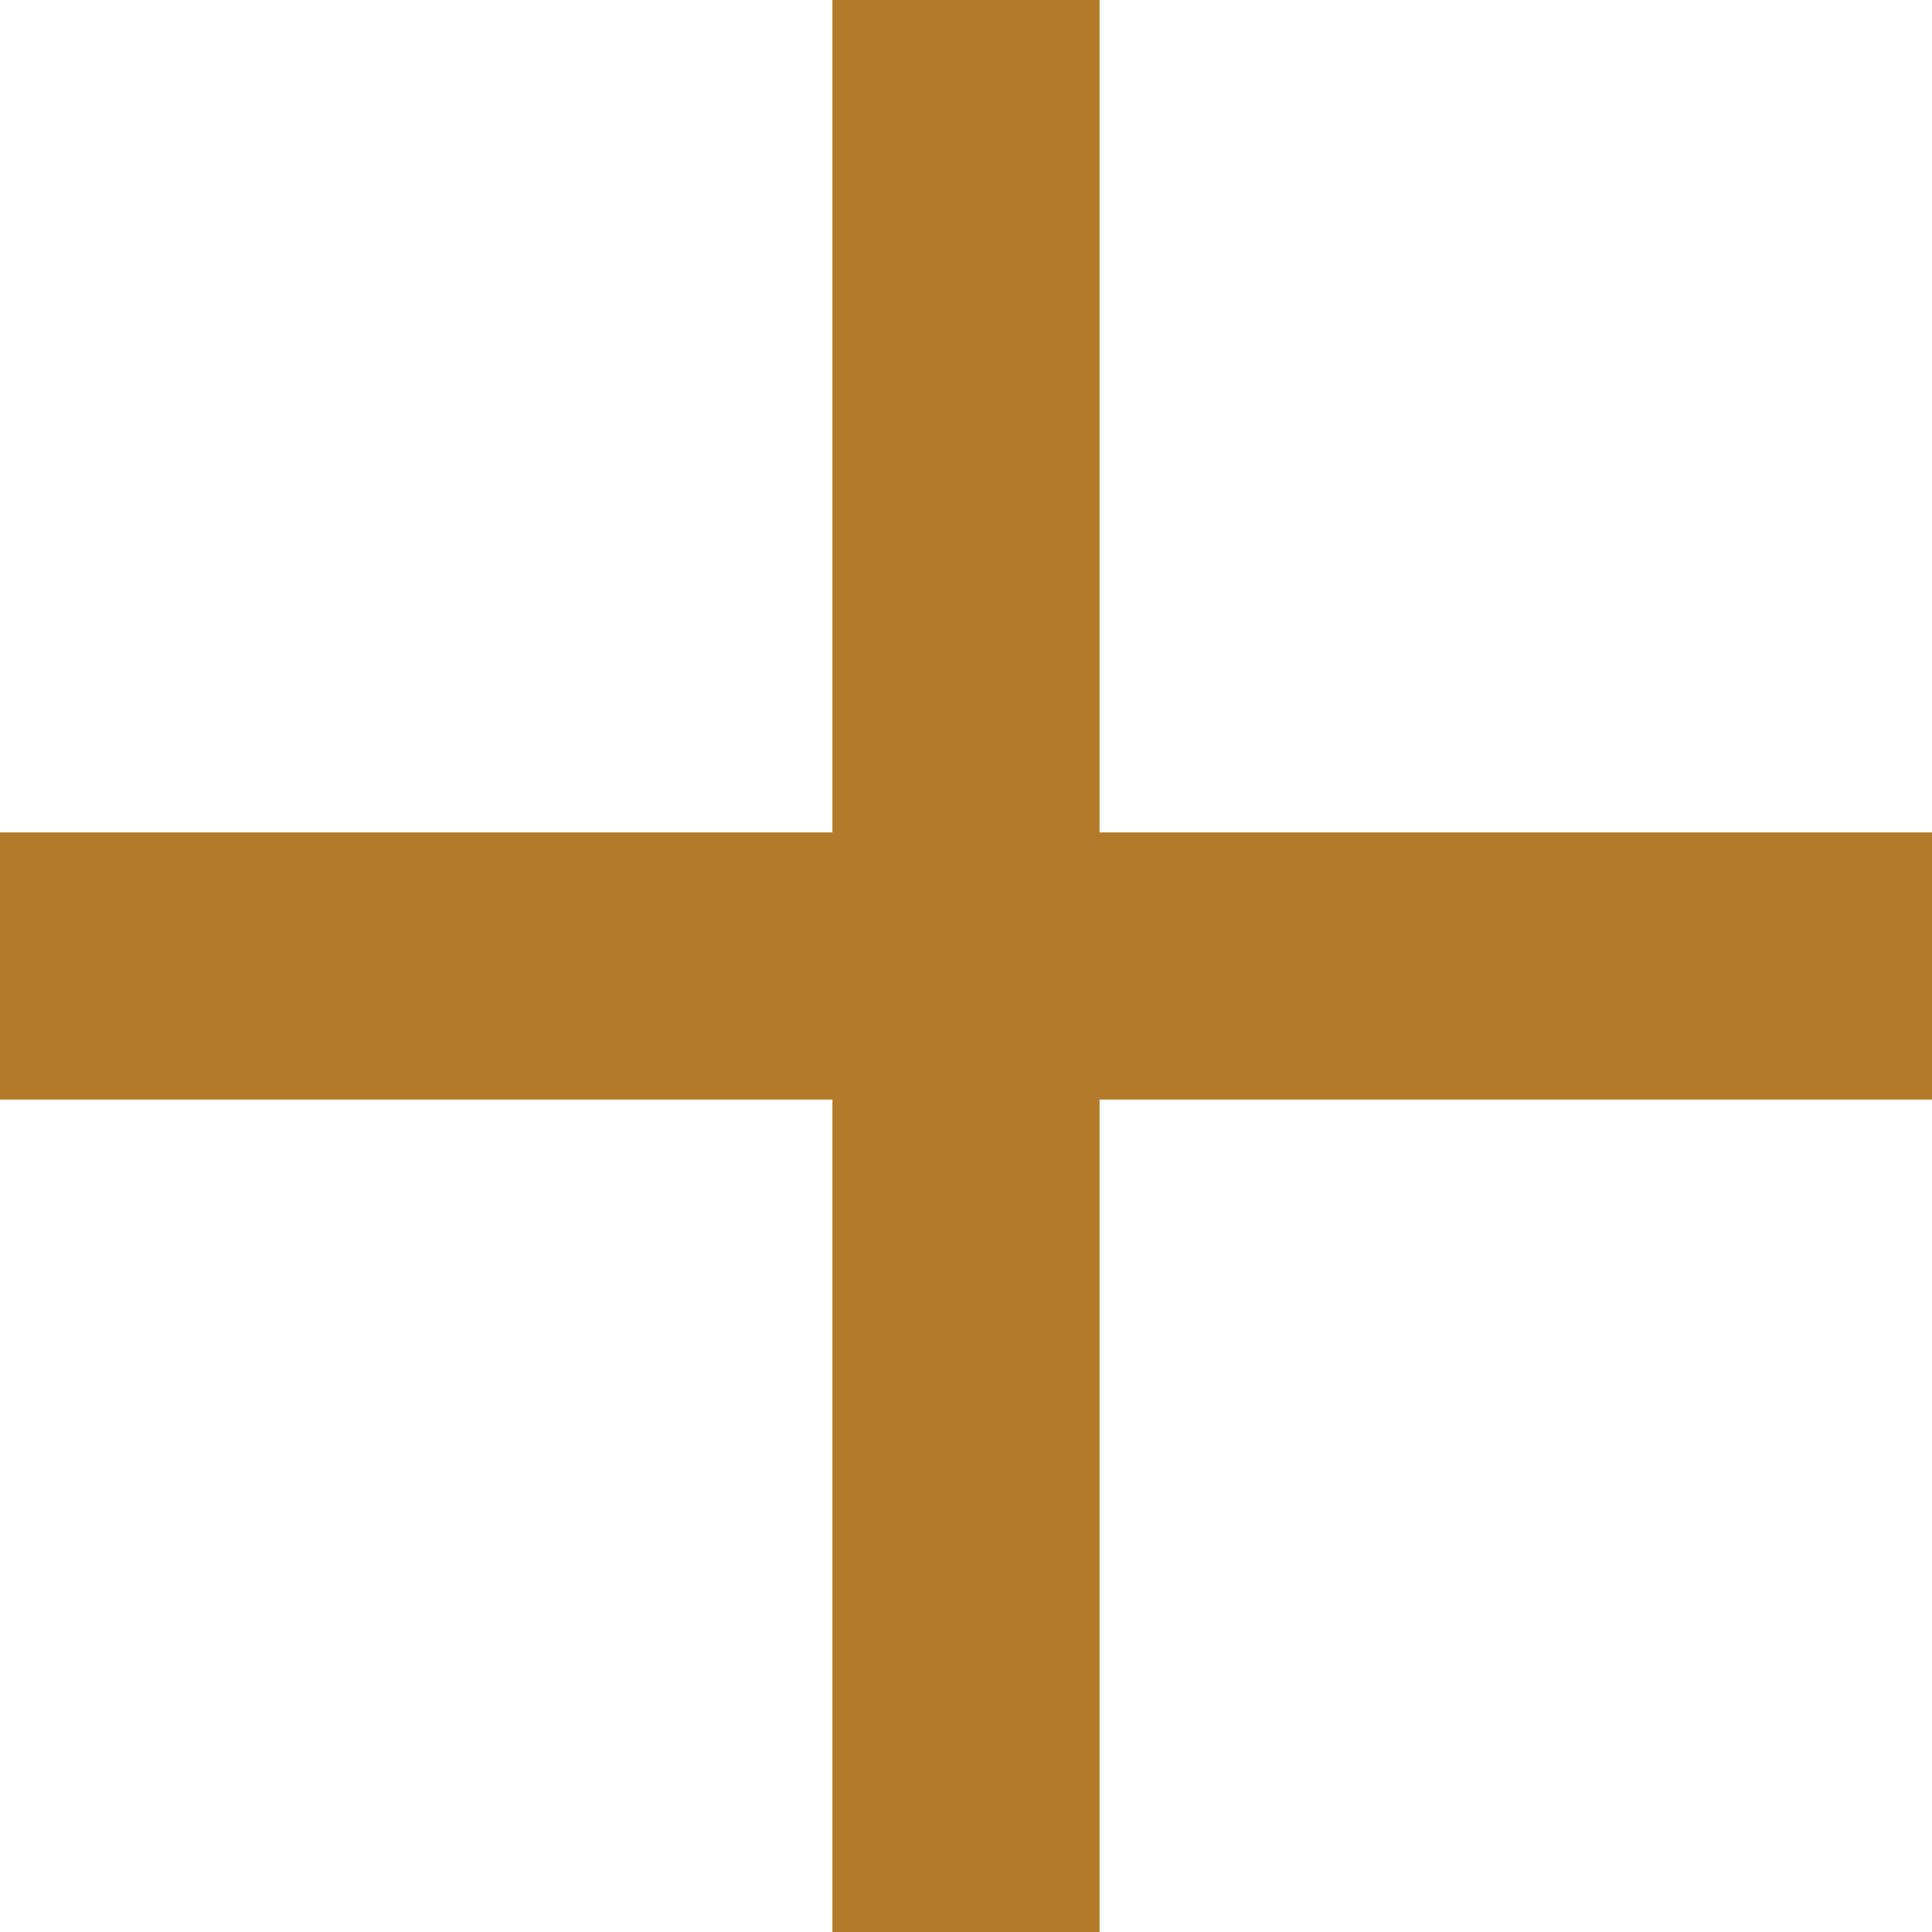
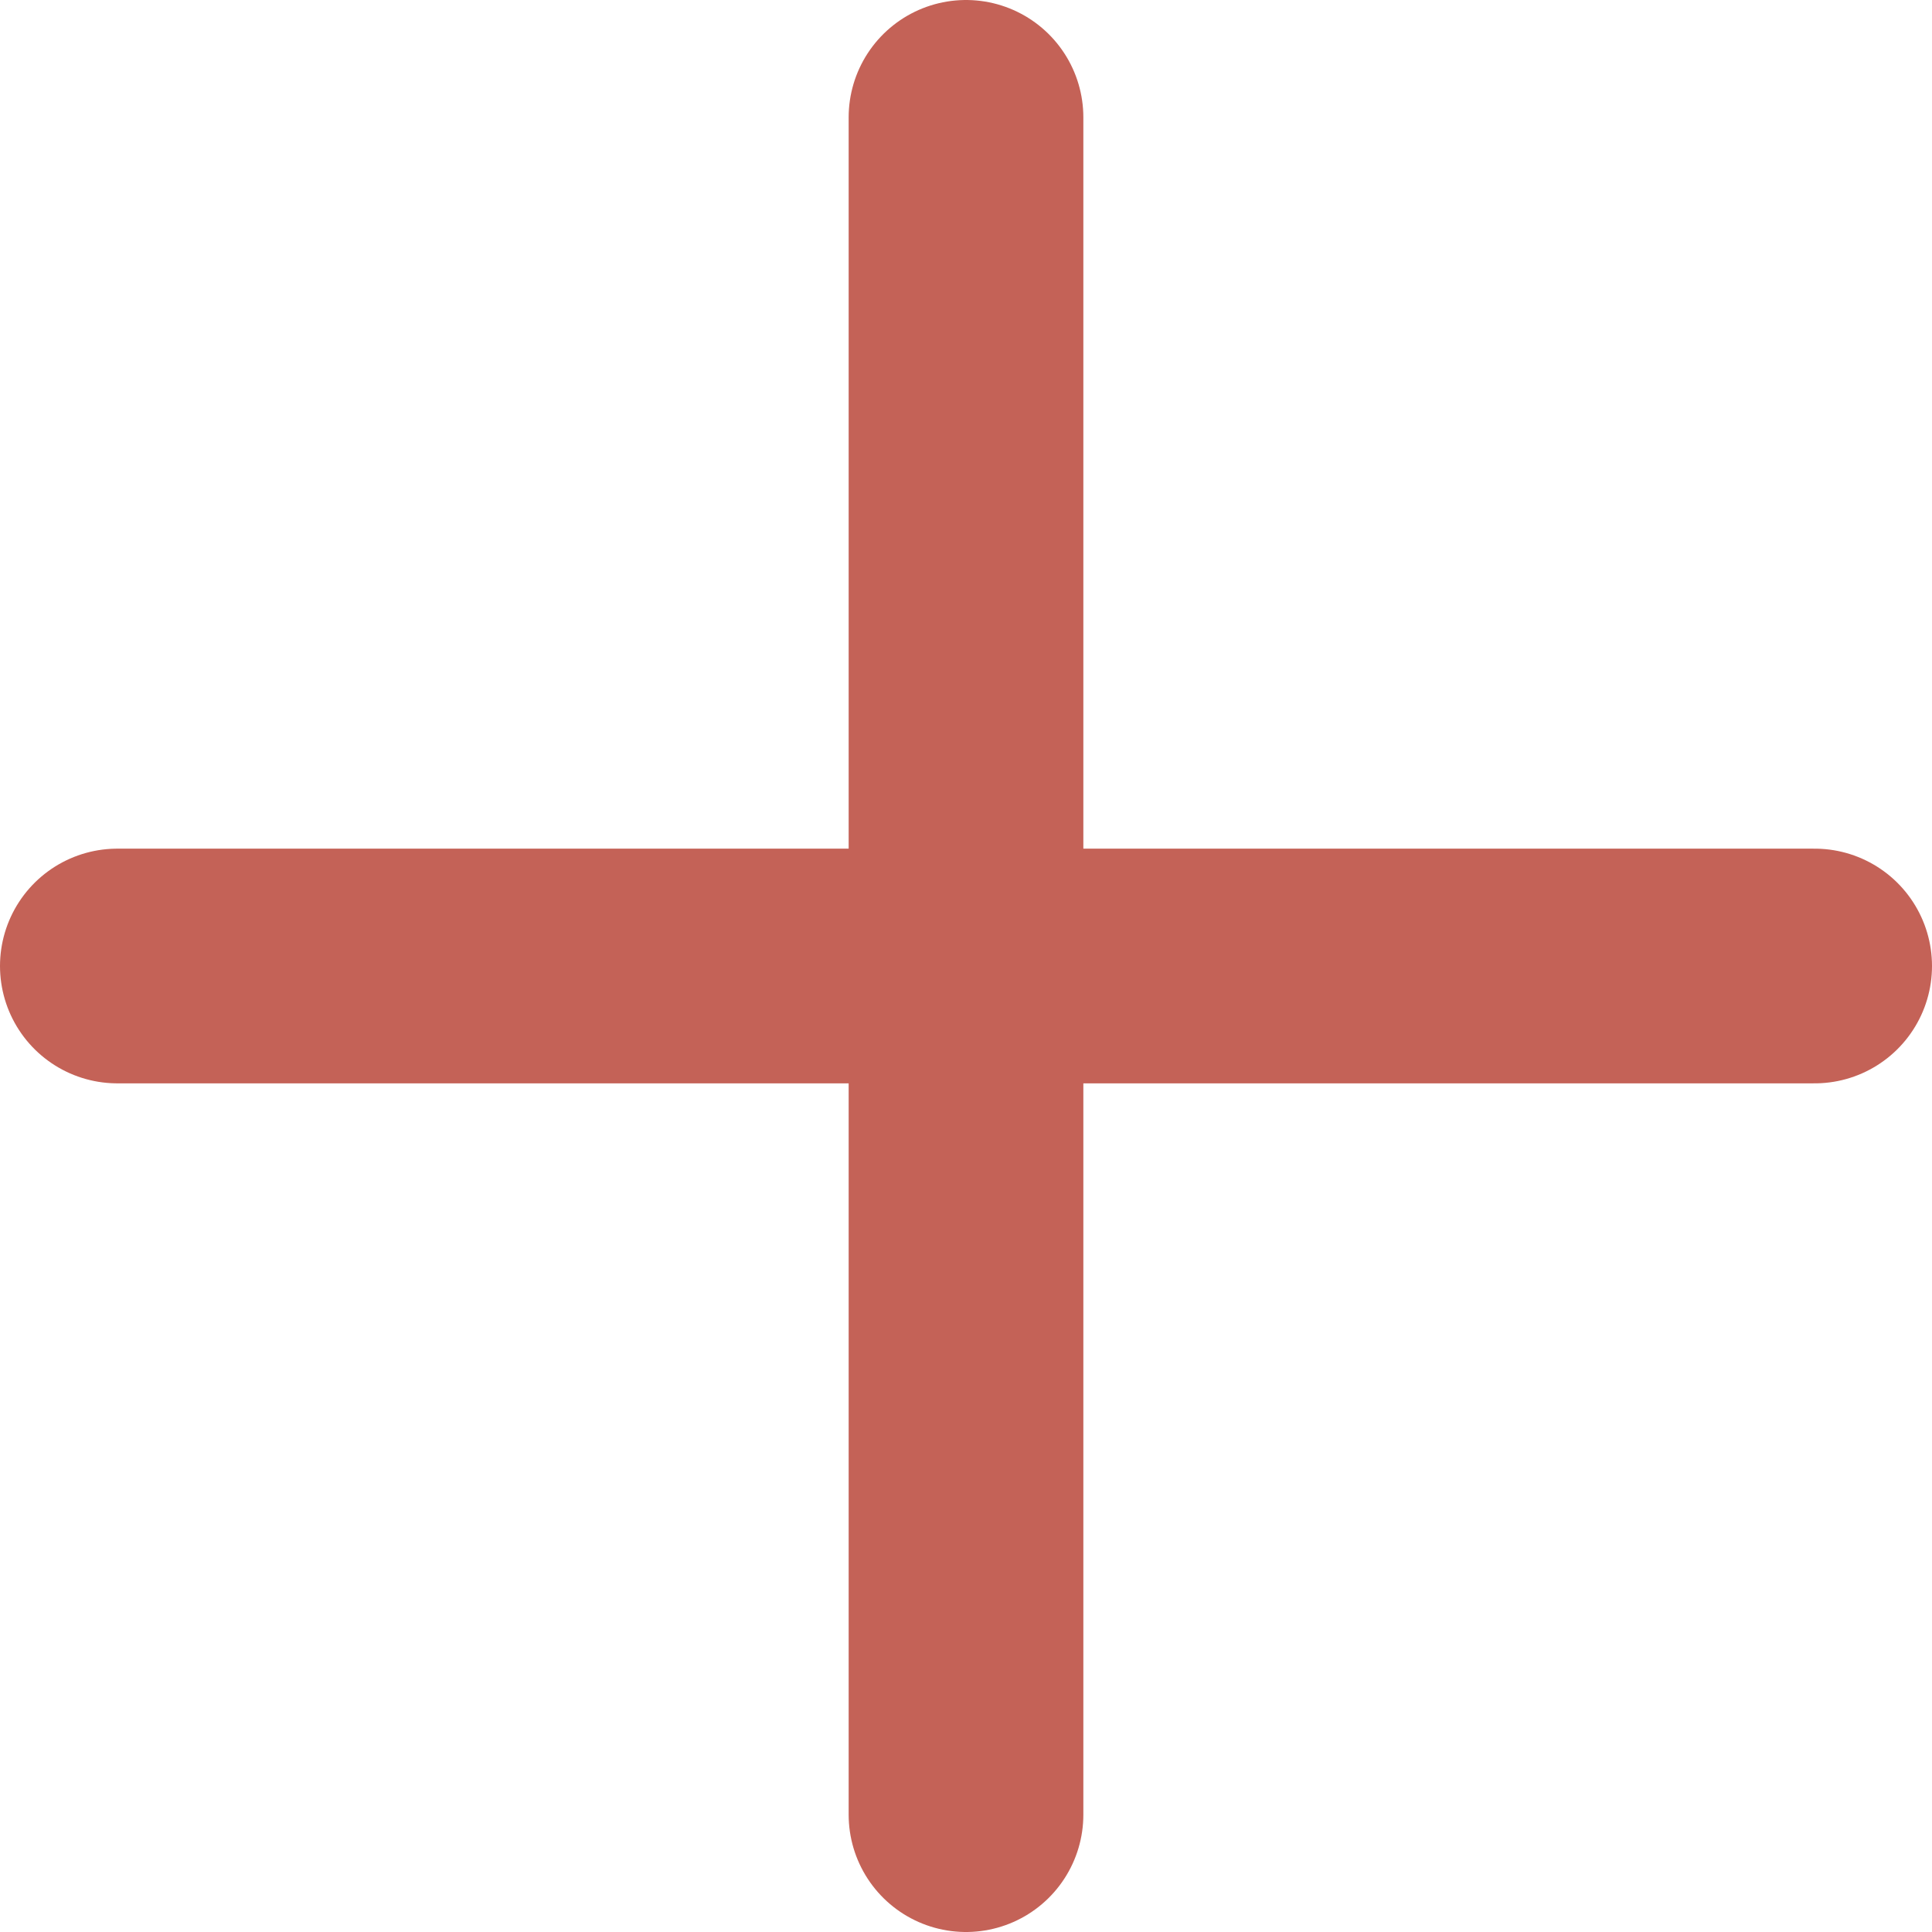
- <svg xmlns="http://www.w3.org/2000/svg" width="14.464" height="14.464" viewBox="0 0 14.464 14.464">
+ <svg xmlns="http://www.w3.org/2000/svg" width="16.464" height="16.464" viewBox="0 0 16.464 16.464">
  <defs>
-     <style>.a{fill:none;stroke:#b47a2b;stroke-width:2px;}</style>
+     <style>.a{fill:none;stroke:#c46257;stroke-linecap:round;stroke-width:2px;}</style>
  </defs>
-   <line class="a" x2="14.464" transform="translate(0 7.232)" />
-   <line class="a" y2="14.464" transform="translate(7.232)" />
+   <g transform="translate(1 1)">
+     <line class="a" x2="14.464" transform="translate(0 7.232)" />
+     <line class="a" y2="14.464" transform="translate(7.232)" />
+   </g>
</svg>
